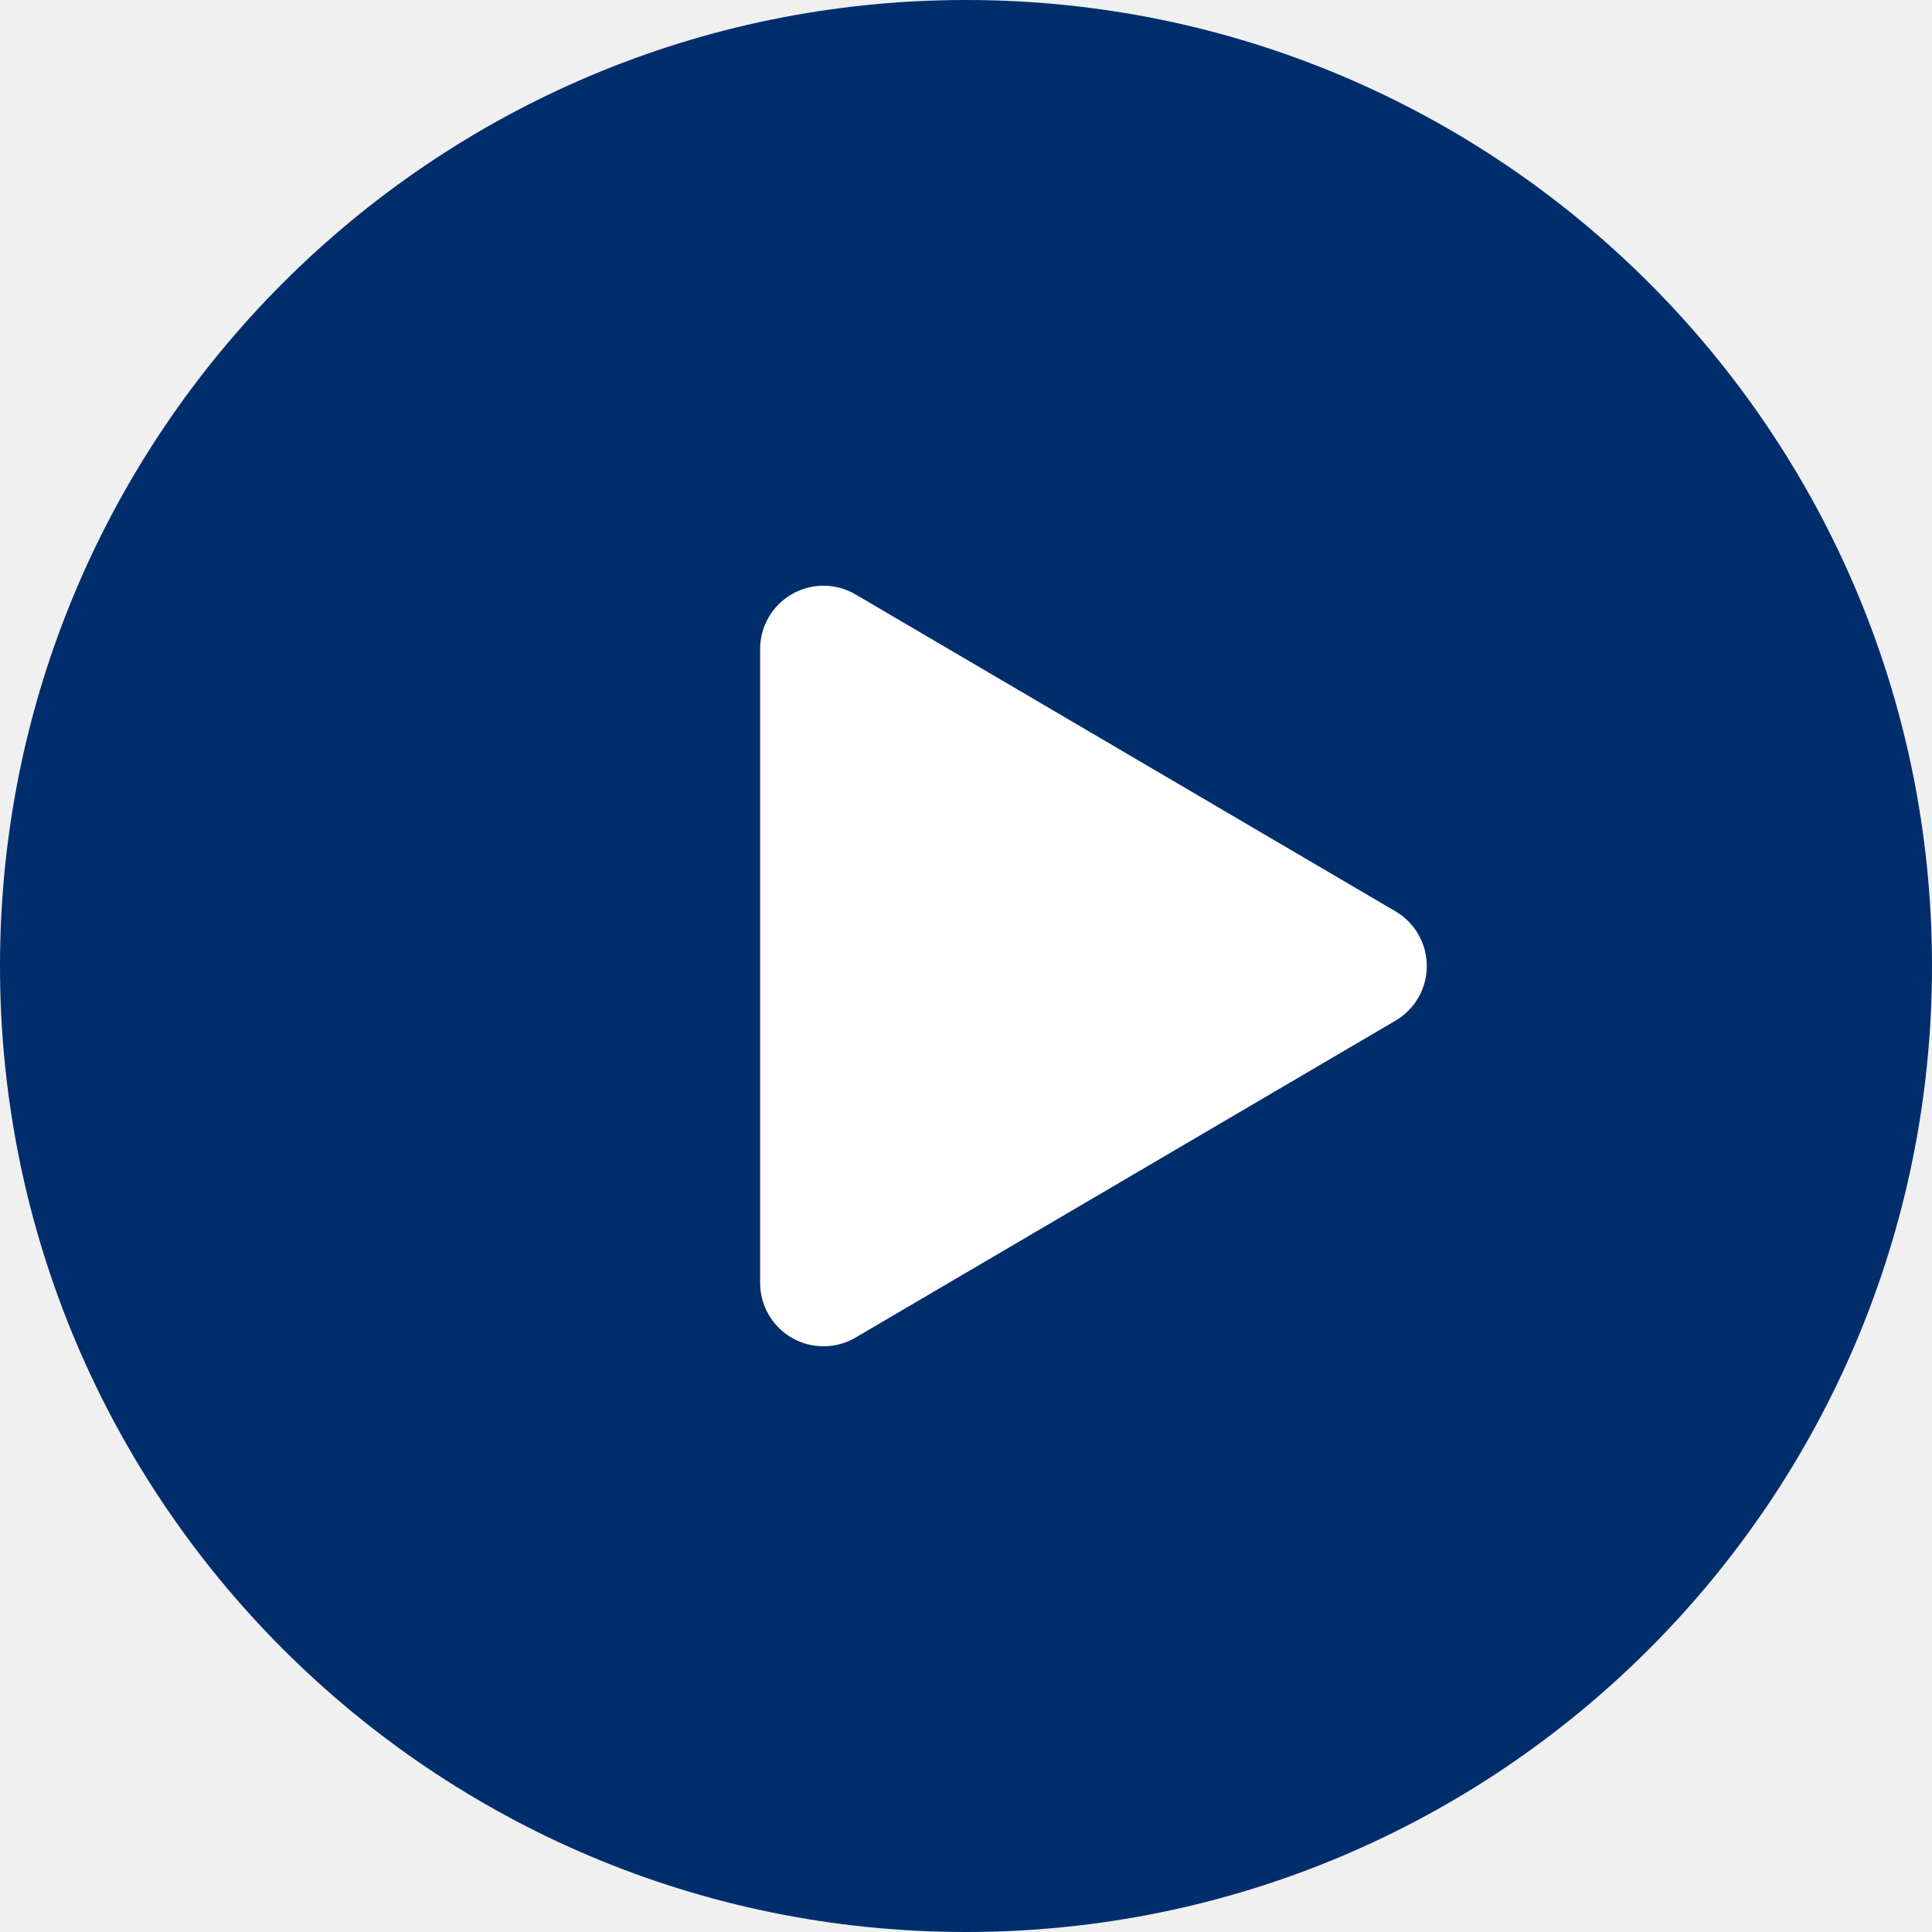
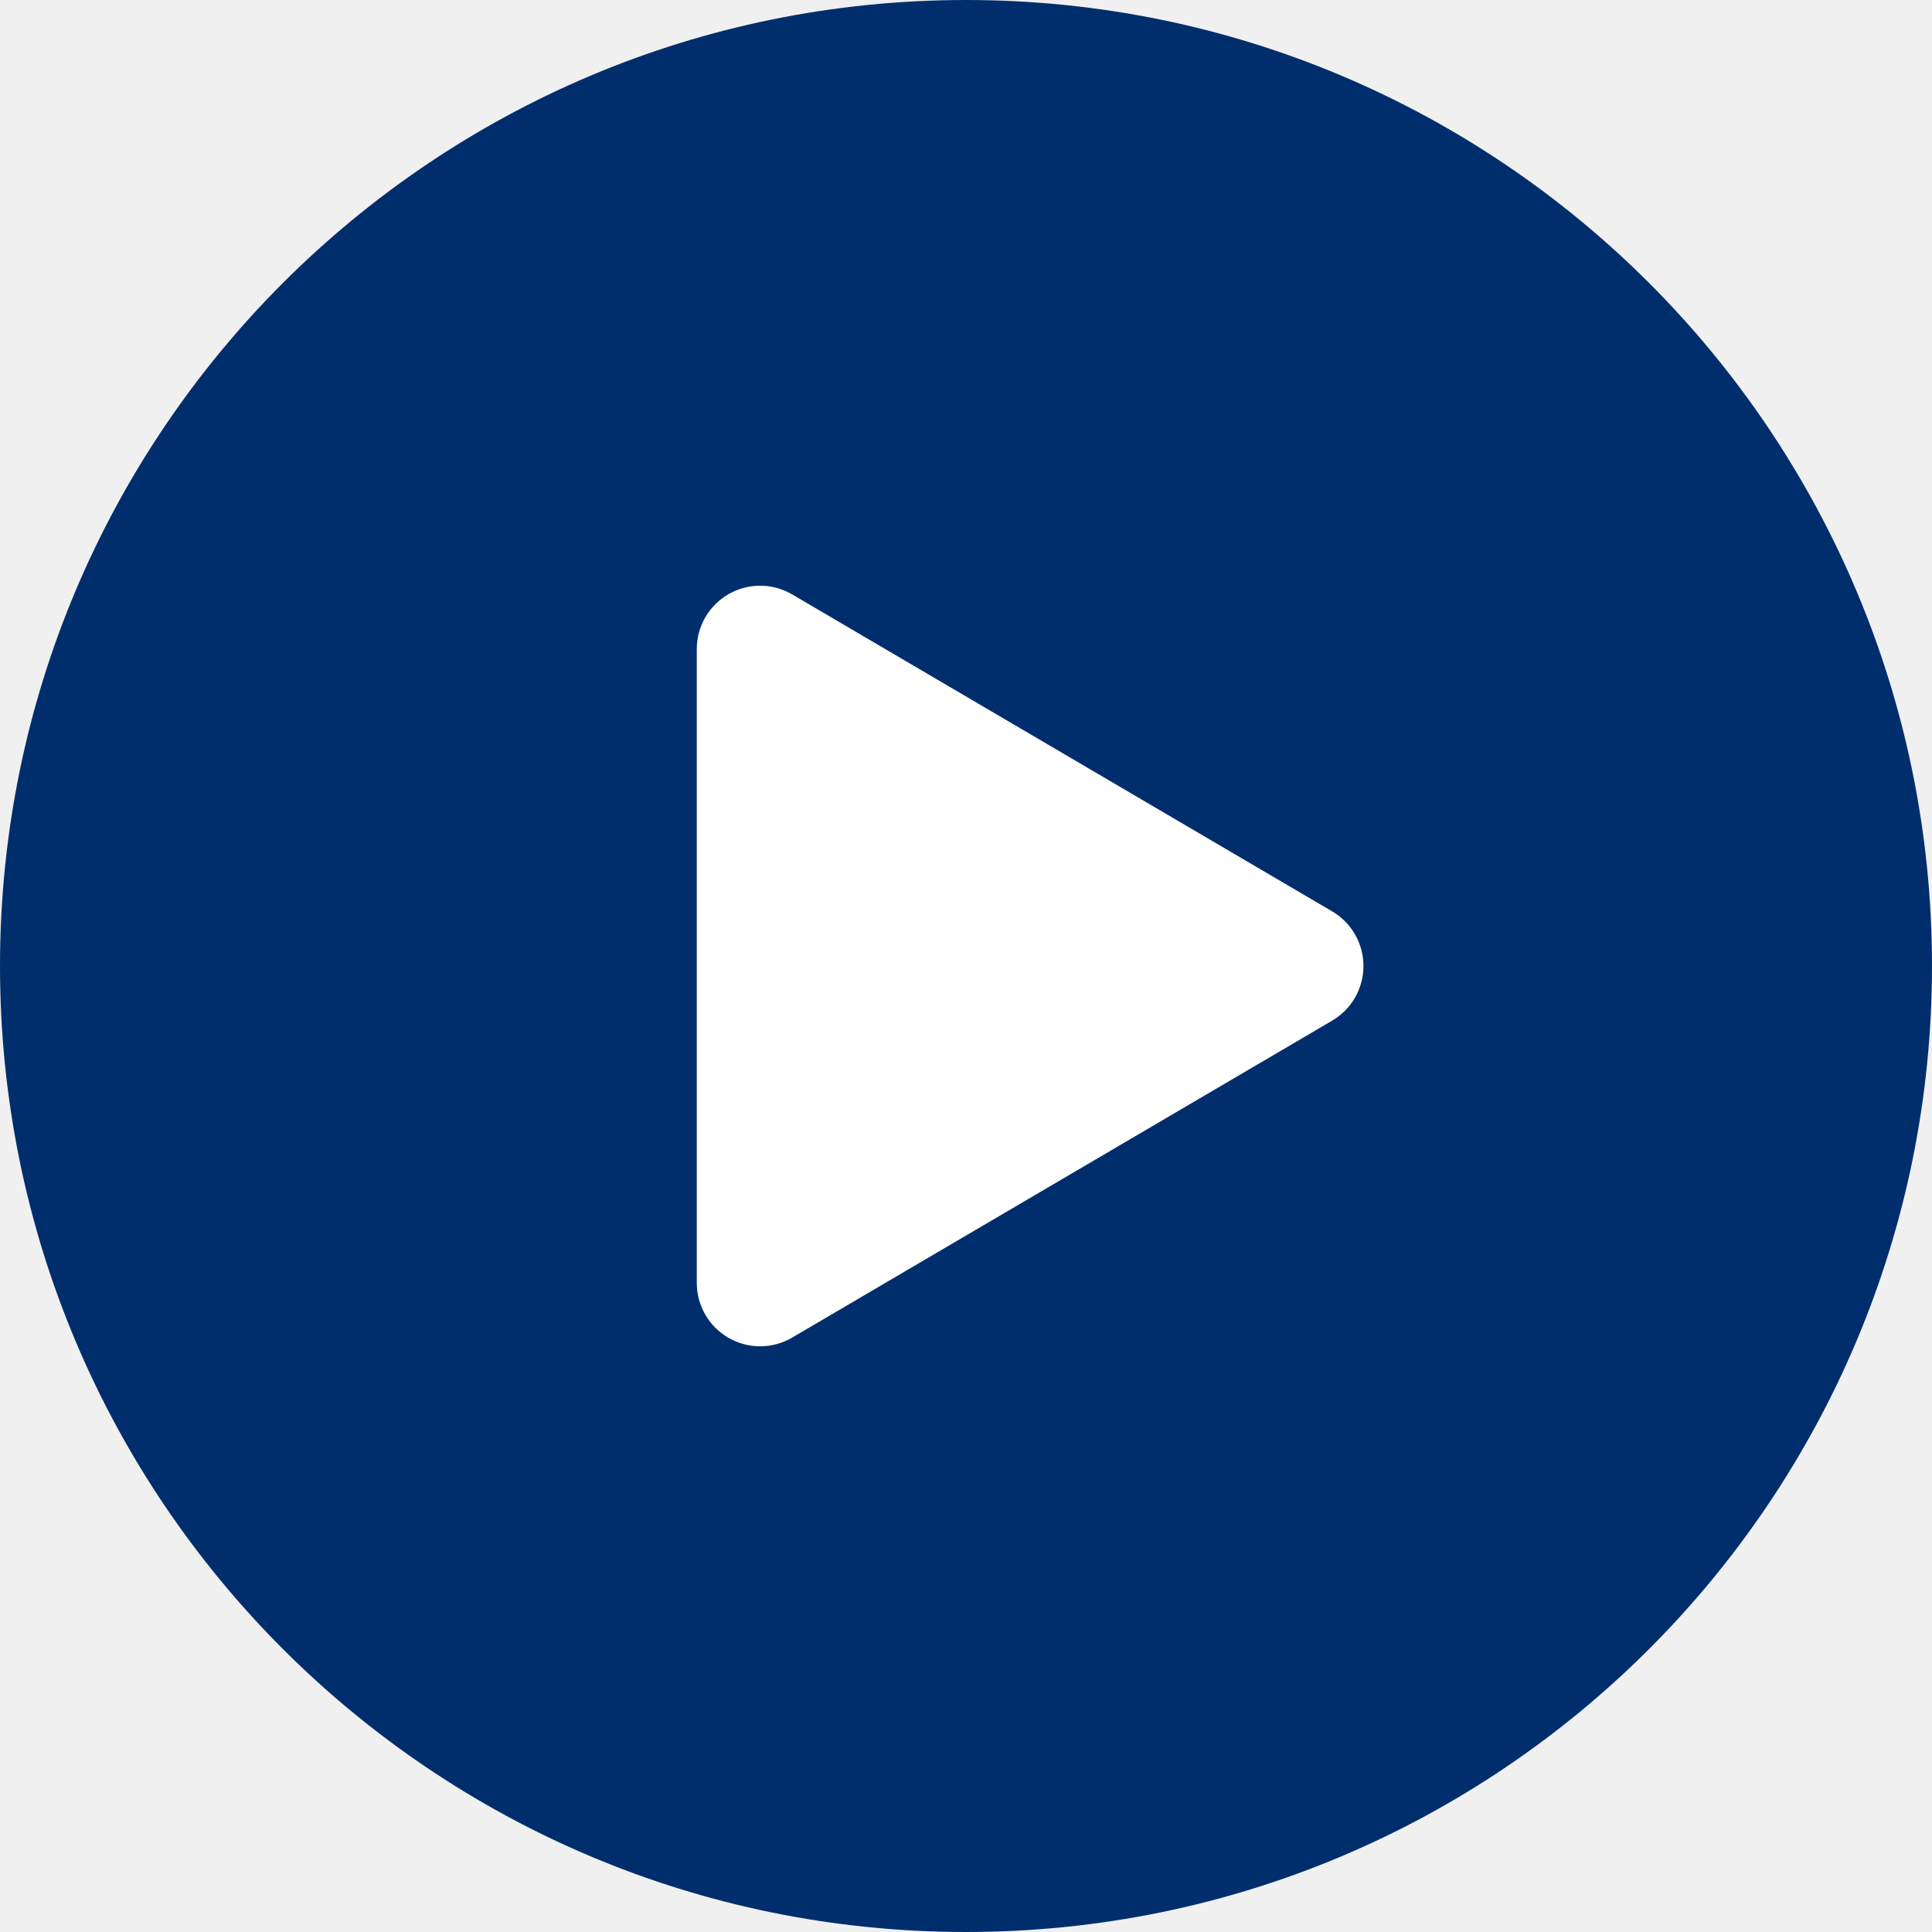
<svg xmlns="http://www.w3.org/2000/svg" width="61" height="61" viewBox="0 0 61 61">
  <g id="Group_2481" data-name="Group 2481" transform="translate(-1492 -2148)">
    <circle id="Ellipse_116" data-name="Ellipse 116" cx="30.5" cy="30.5" r="30.5" transform="translate(1492 2148)" fill="#002e6d" />
-     <path id="Polygon_1" data-name="Polygon 1" d="M11.775,2.939a2,2,0,0,1,3.45,0L25.232,19.988A2,2,0,0,1,23.507,23H3.493a2,2,0,0,1-1.725-3.012Z" transform="translate(1539 2165) rotate(90)" fill="#fff" />
+     <path id="Polygon_1" data-name="Polygon 1" d="M11.775,2.939a2,2,0,0,1,3.45,0L25.232,19.988A2,2,0,0,1,23.507,23H3.493a2,2,0,0,1-1.725-3.012Z" transform="translate(1537 2165) rotate(90)" fill="#fff" />
  </g>
</svg>
